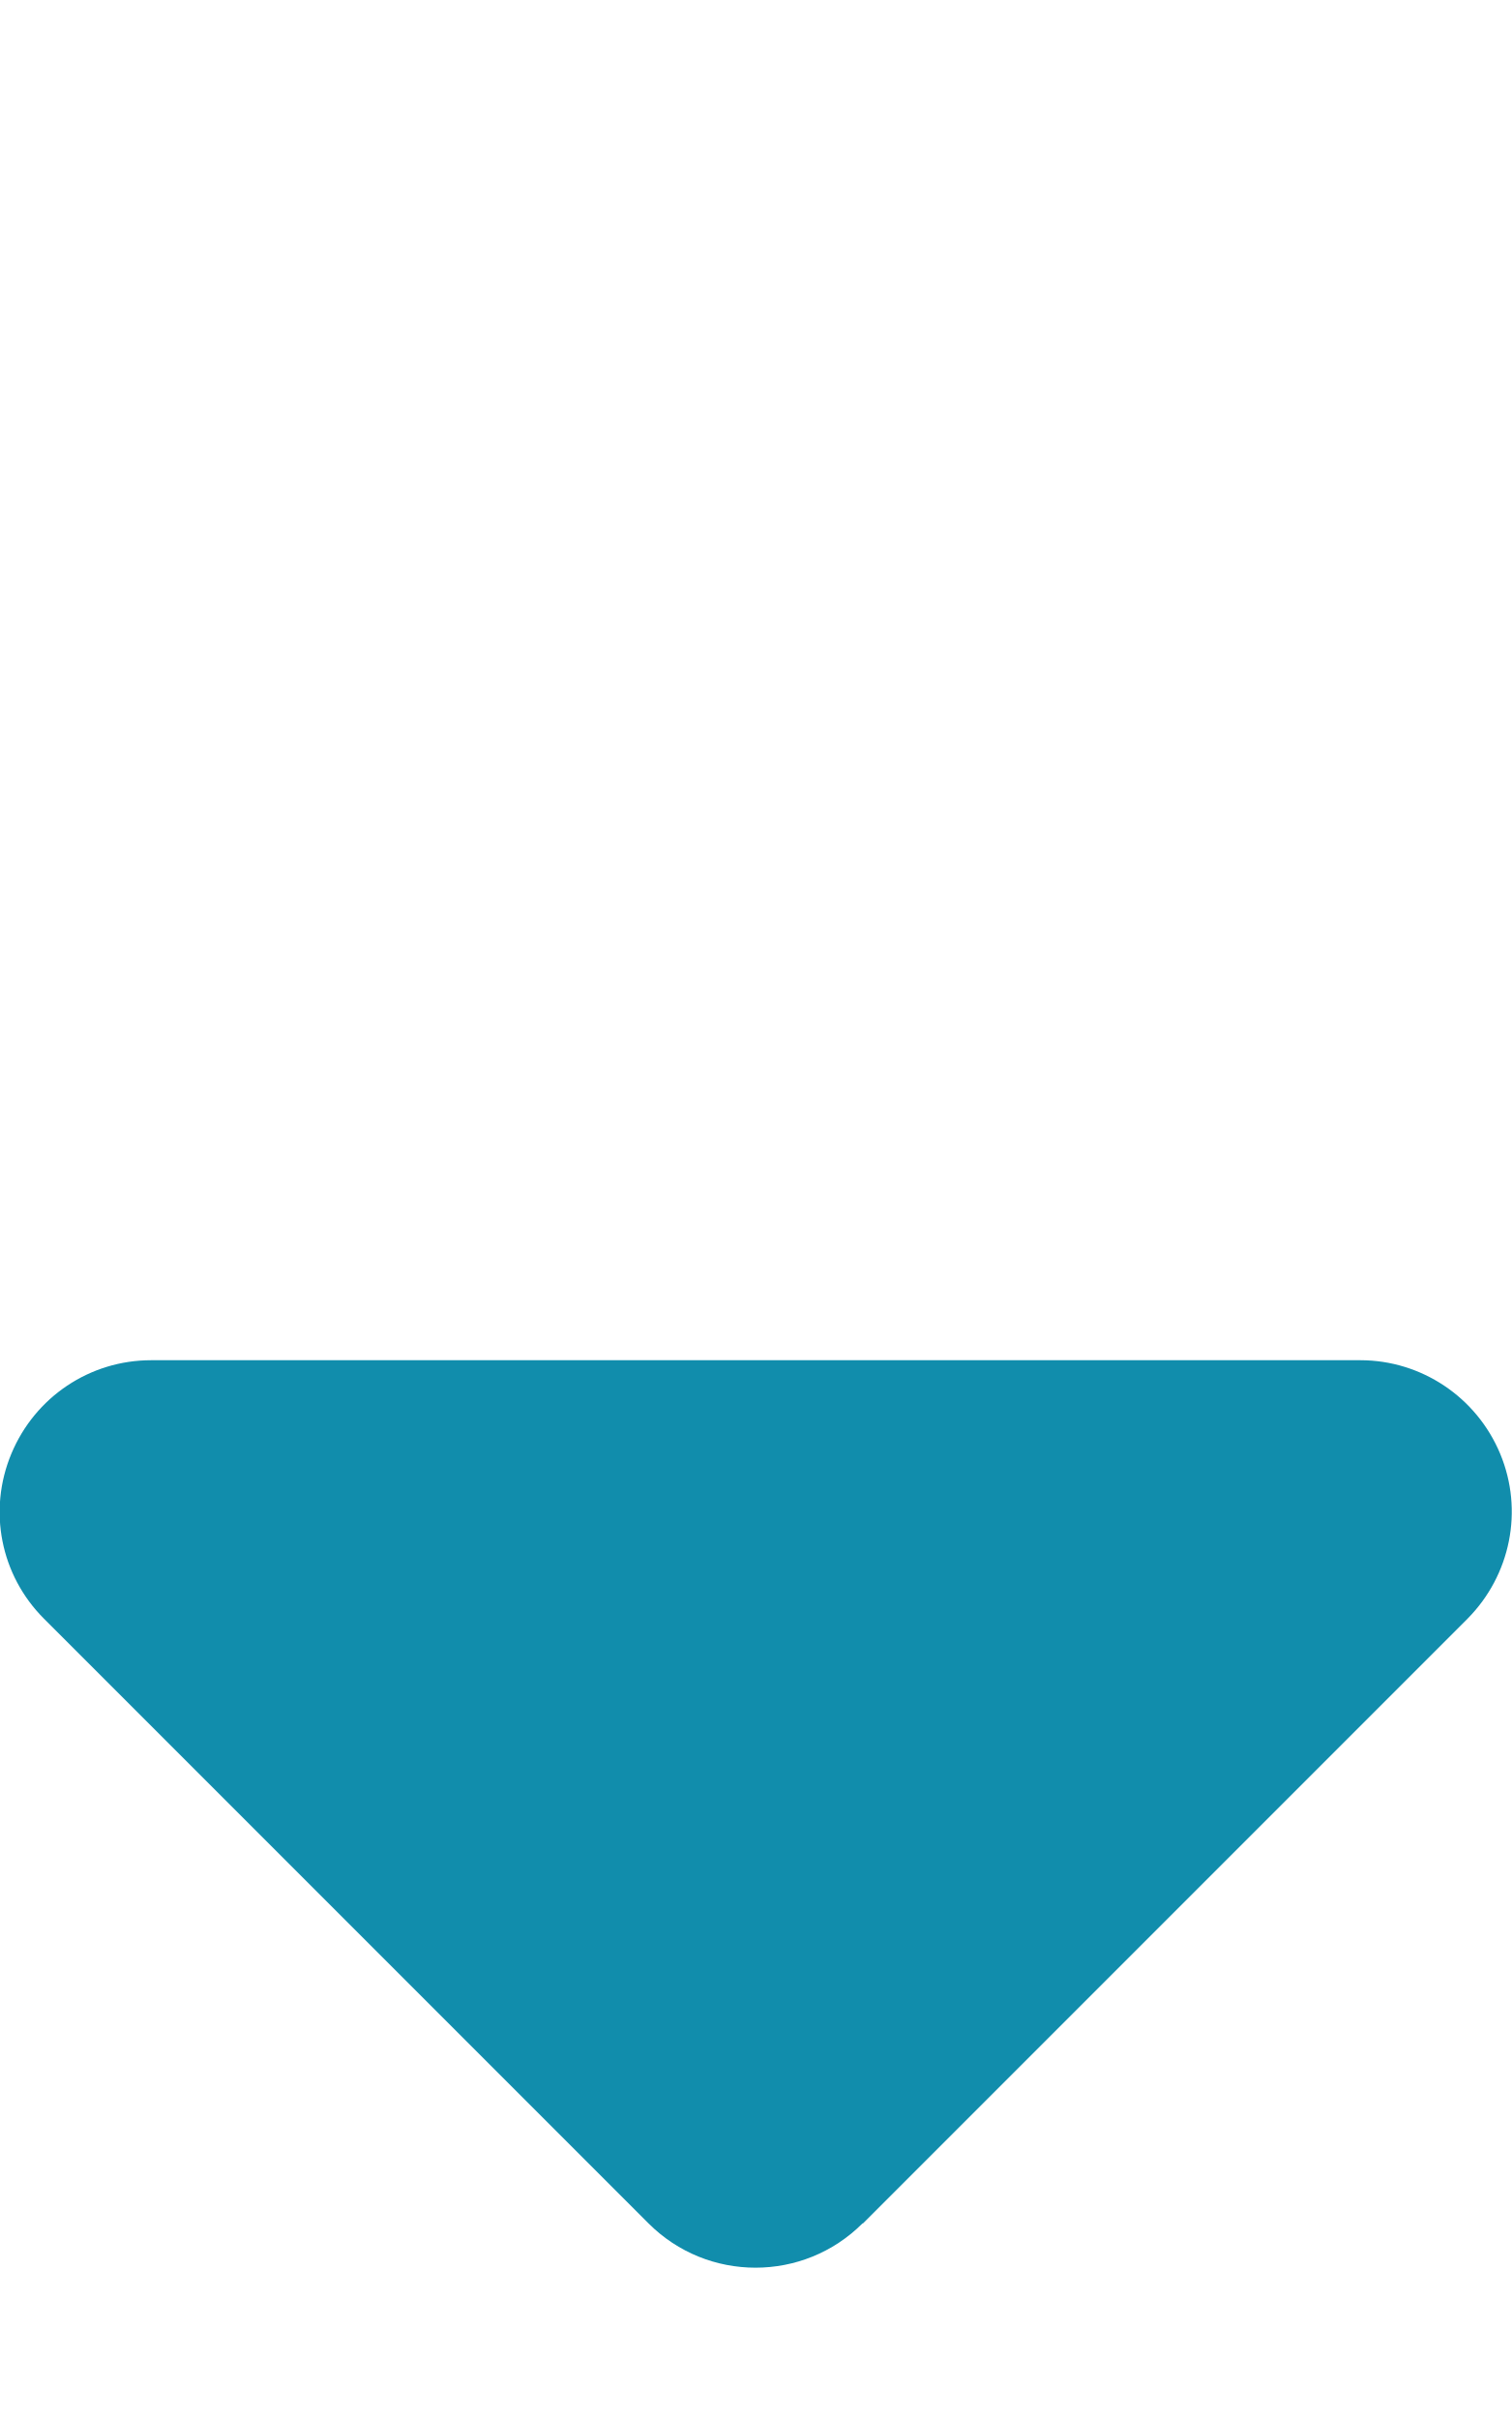
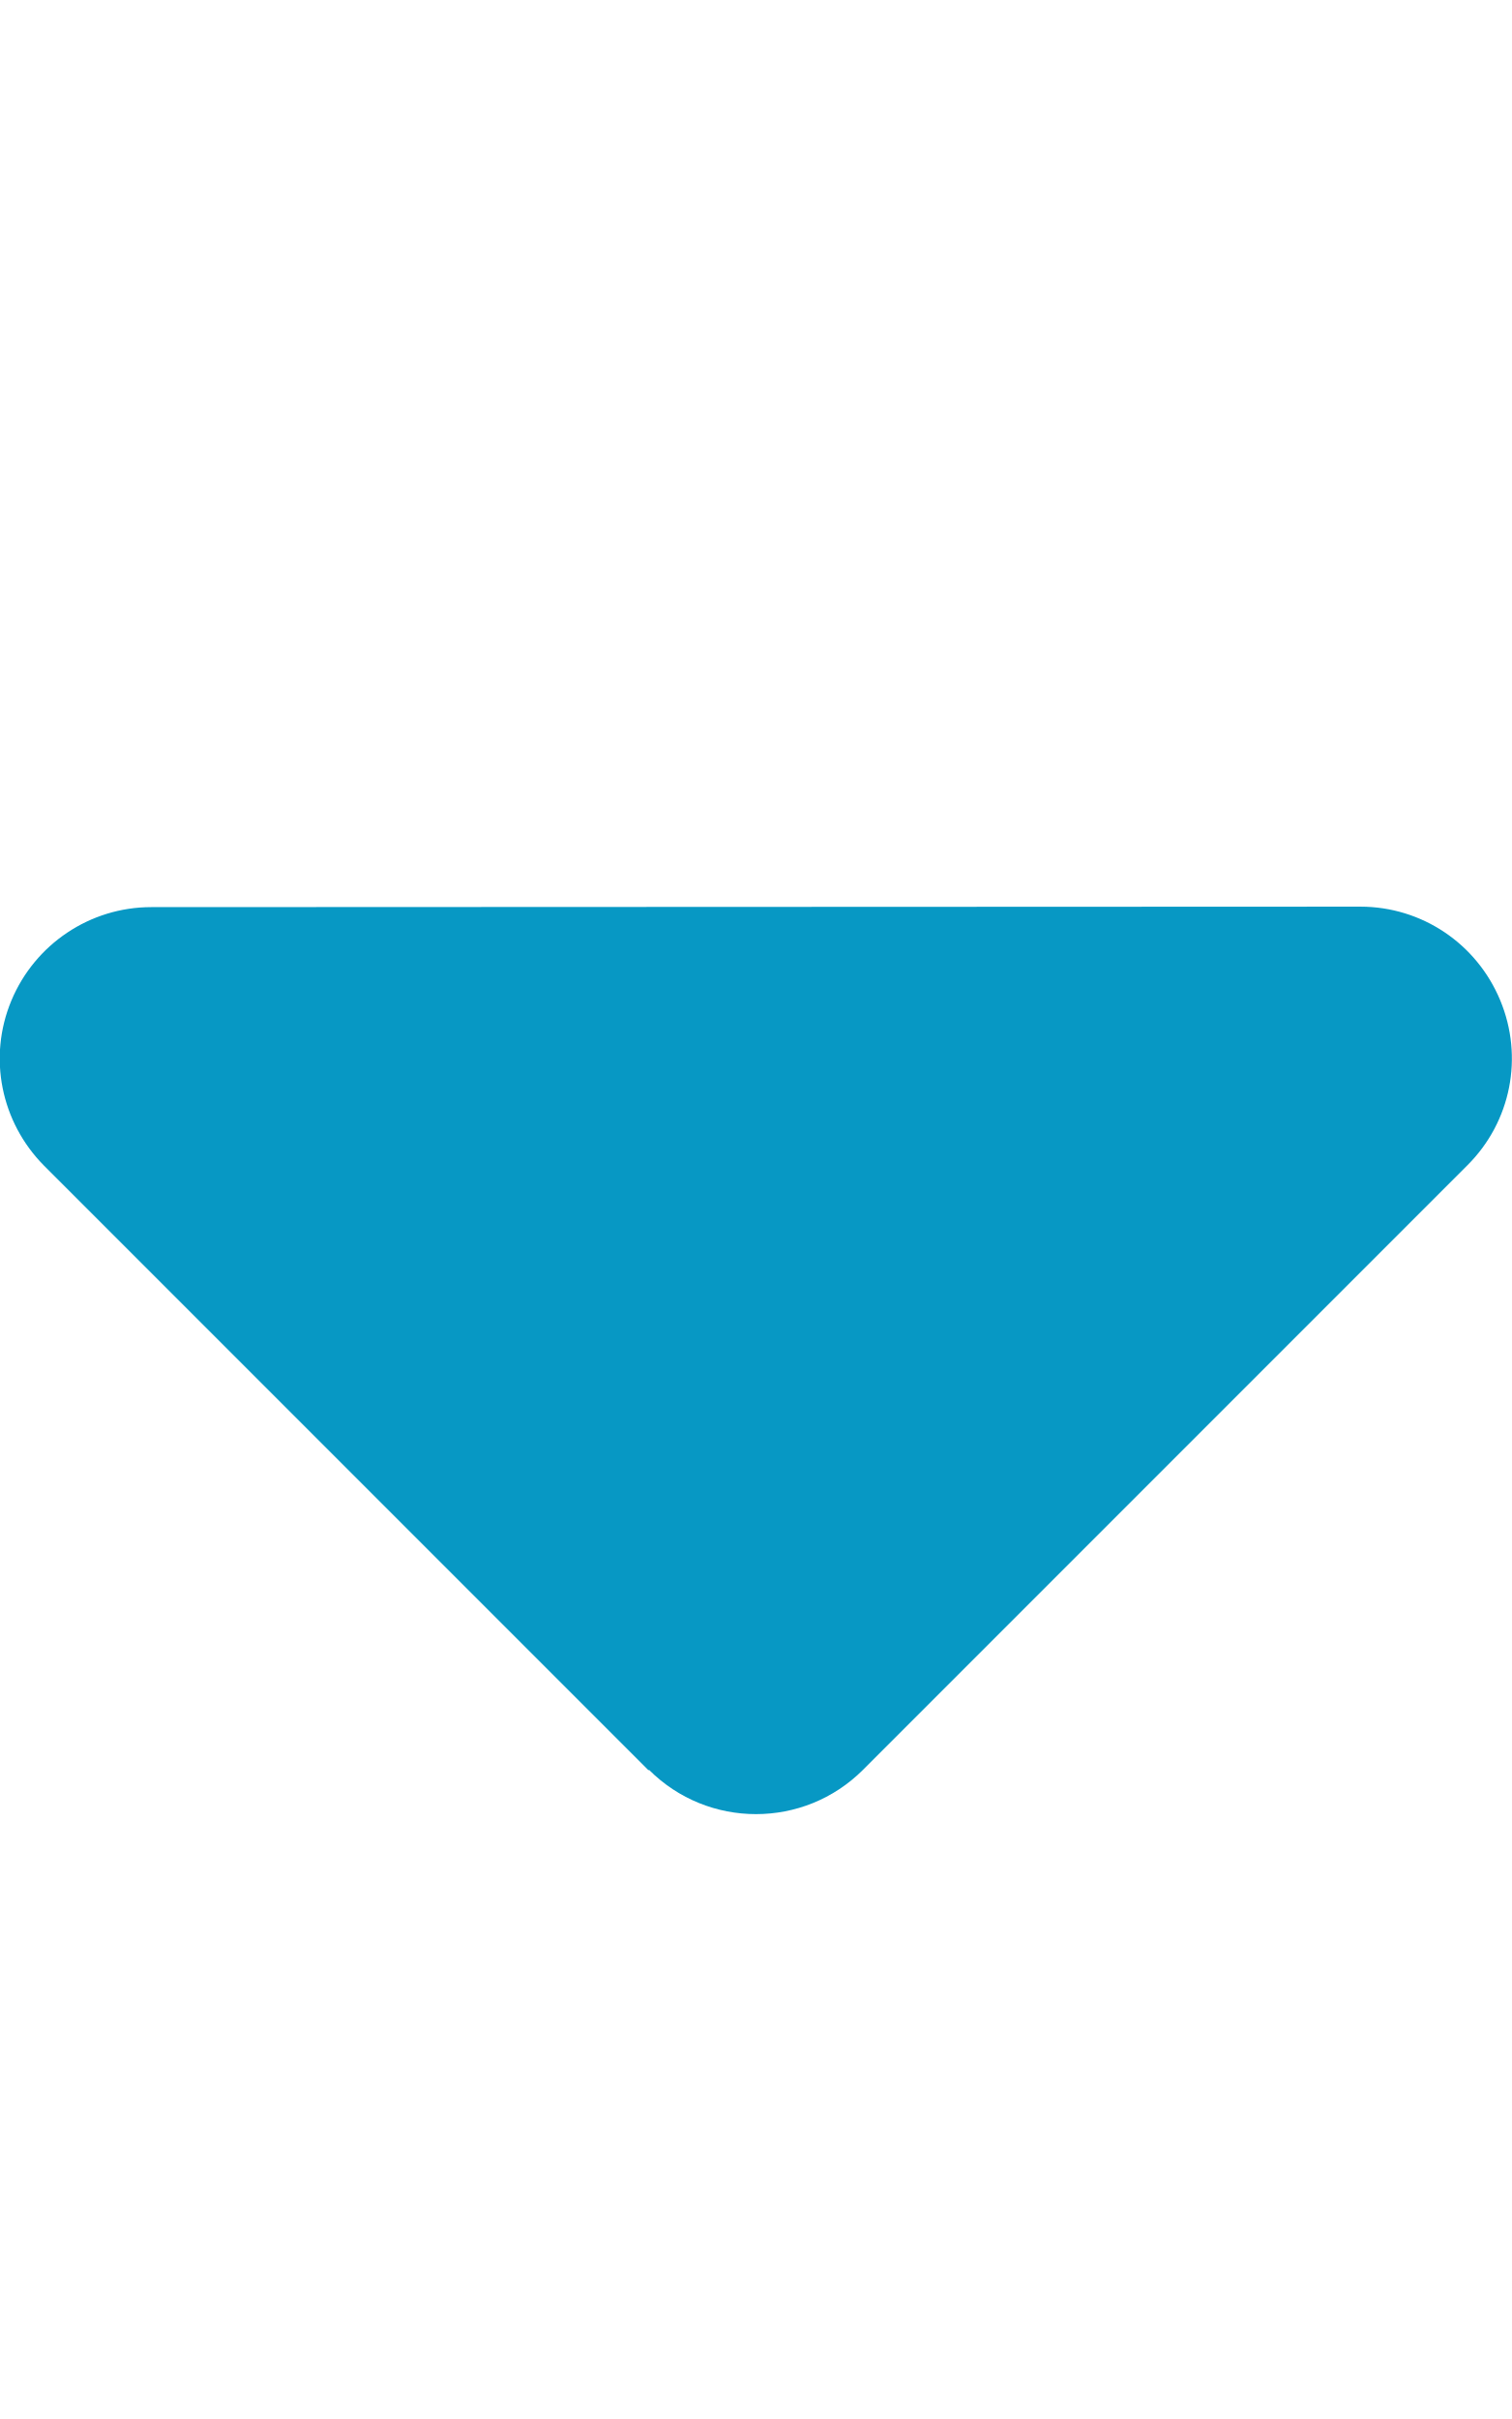
<svg xmlns="http://www.w3.org/2000/svg" viewBox="0 0 320 512">
-   <path fill="#118dac" d="M182.6 470.6c-12.5 12.5-32.8 12.5-45.3 0l-128-128c-9.2-9.2-11.9-22.9-6.9-34.9s16.6-19.8 29.6-19.8H288c12.9 0 24.6 7.8 29.6 19.8s2.2 25.7-6.9 34.9l-128 128z" />
+   <path fill="#0798c4" d="M137.4 374.6c12.5 12.5 32.8 12.5 45.3 0l128-128c9.2-9.2 11.9-22.9 6.9-34.9s-16.6-19.8-29.6-19.8L32 192c-12.9 0-24.6 7.8-29.6 19.8s-2.2 25.7 6.9 34.9l128 128z" />
</svg>
